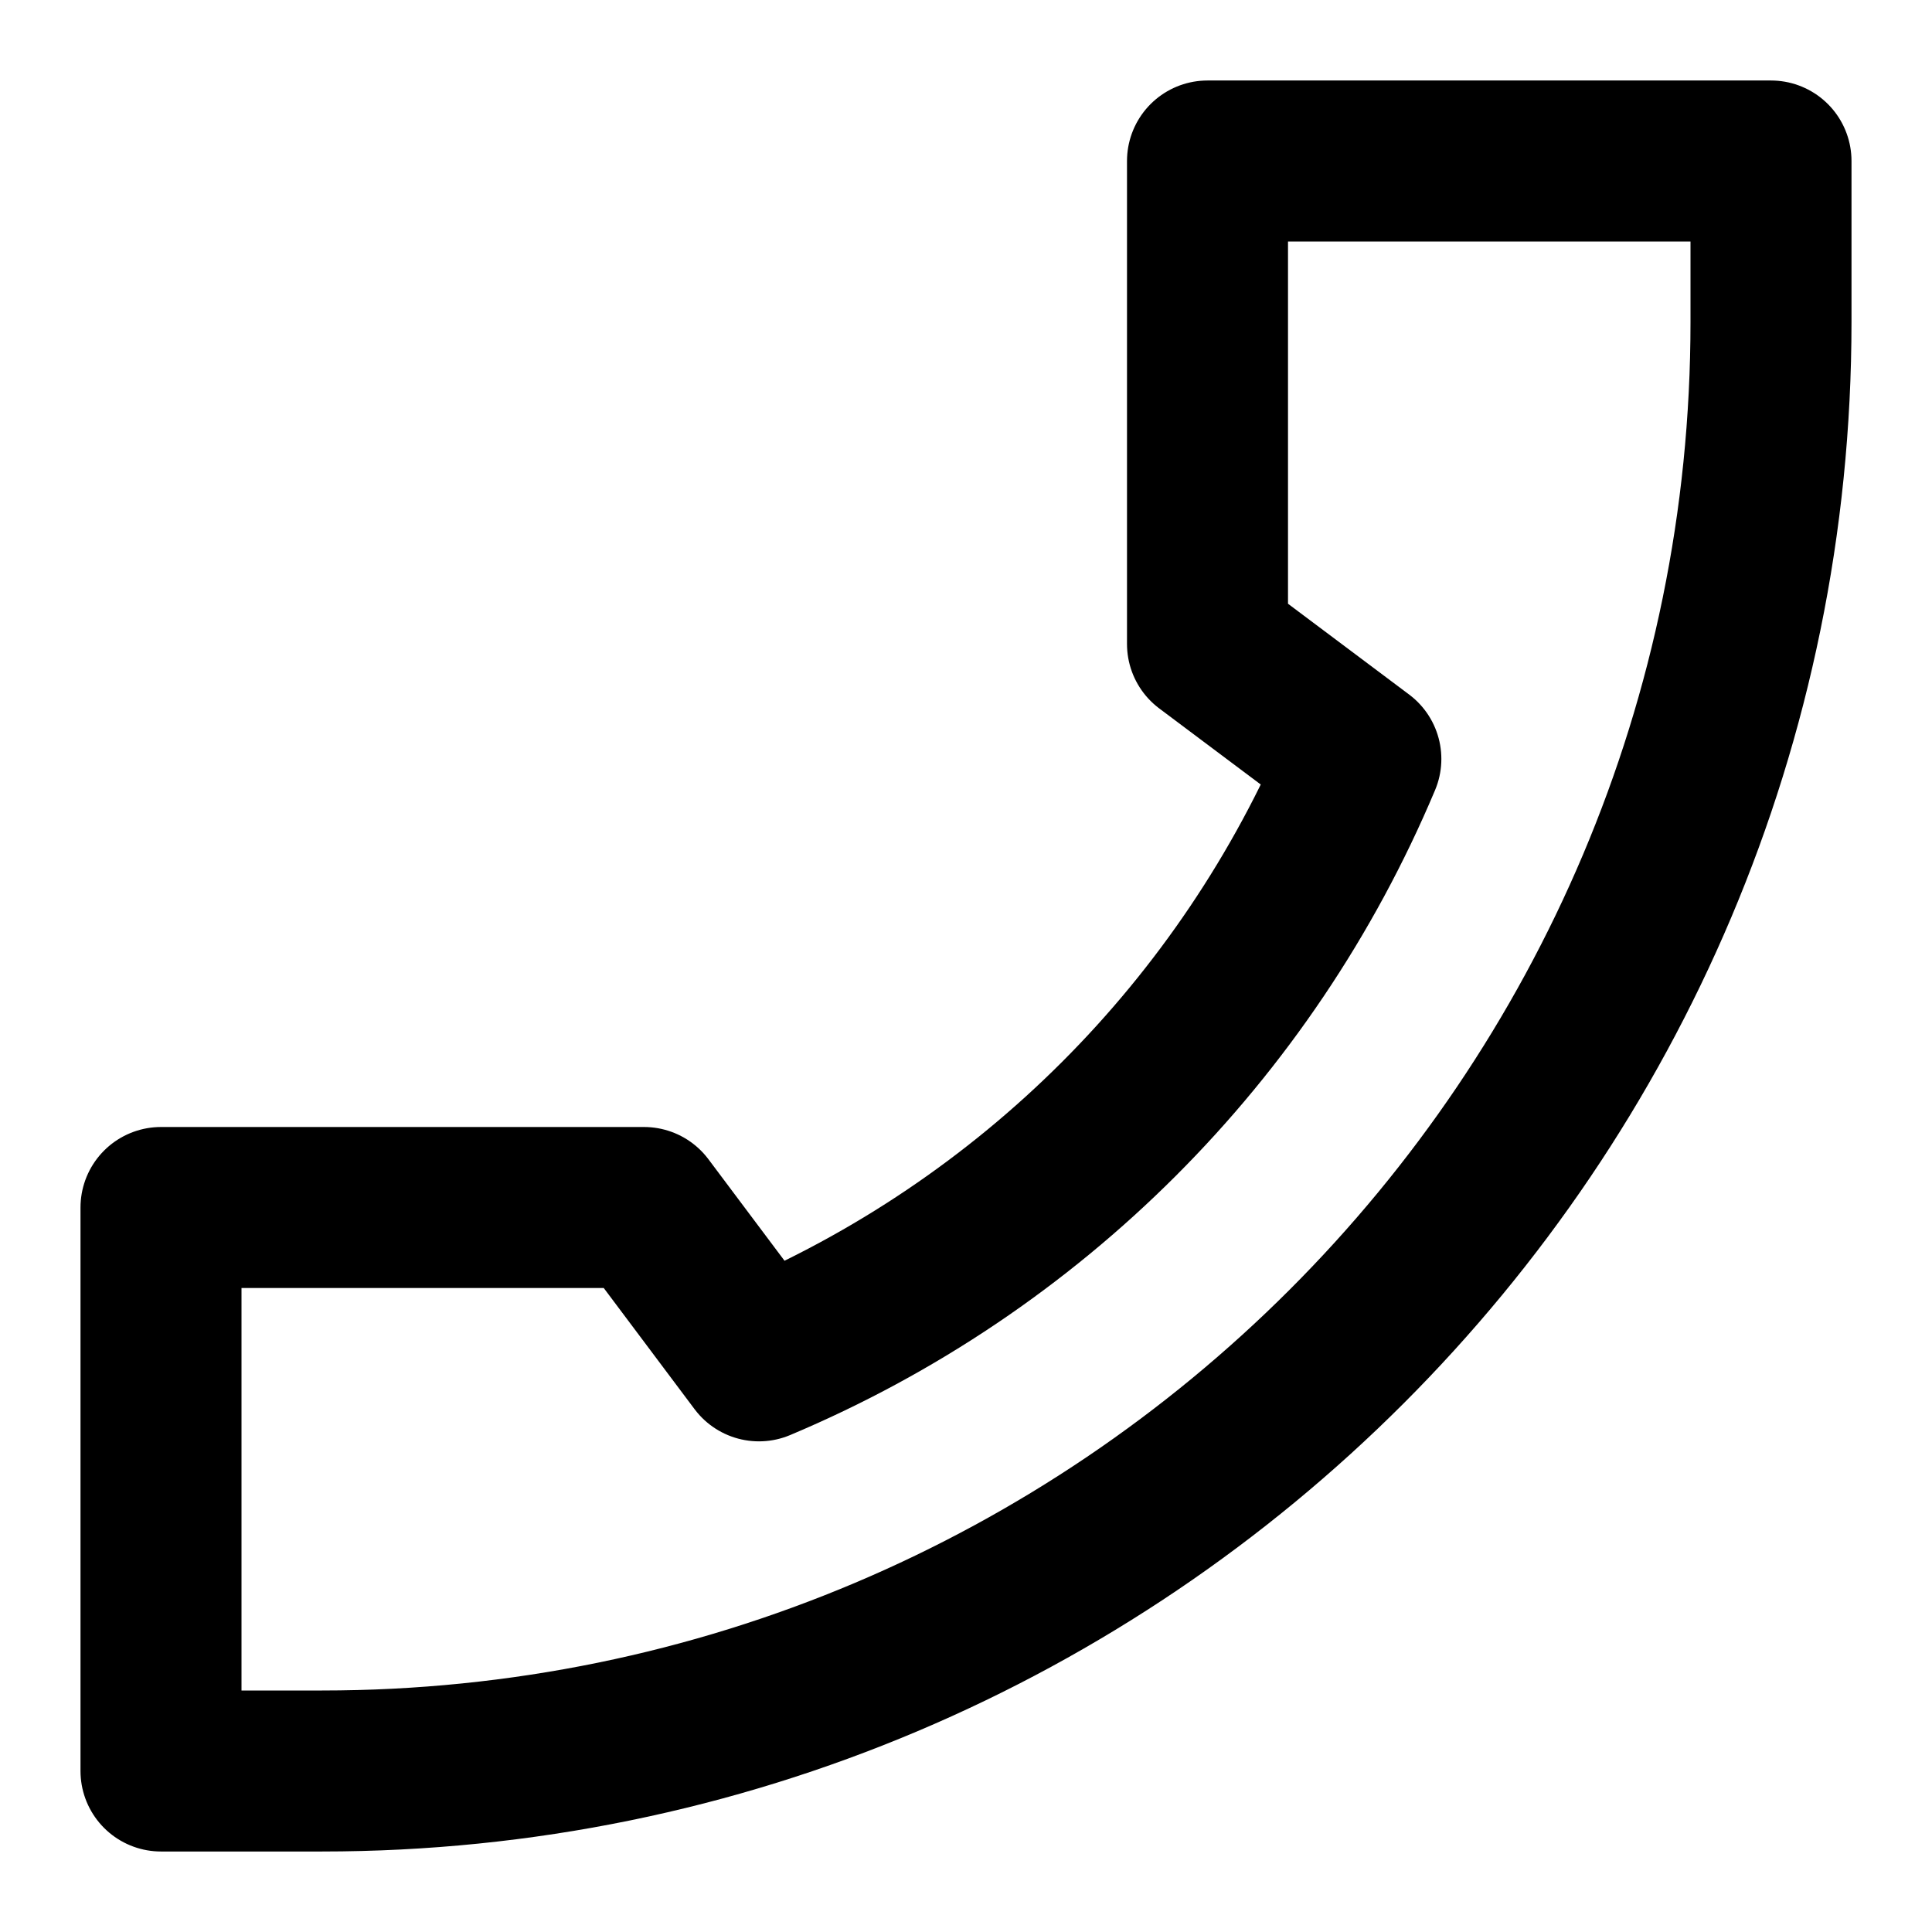
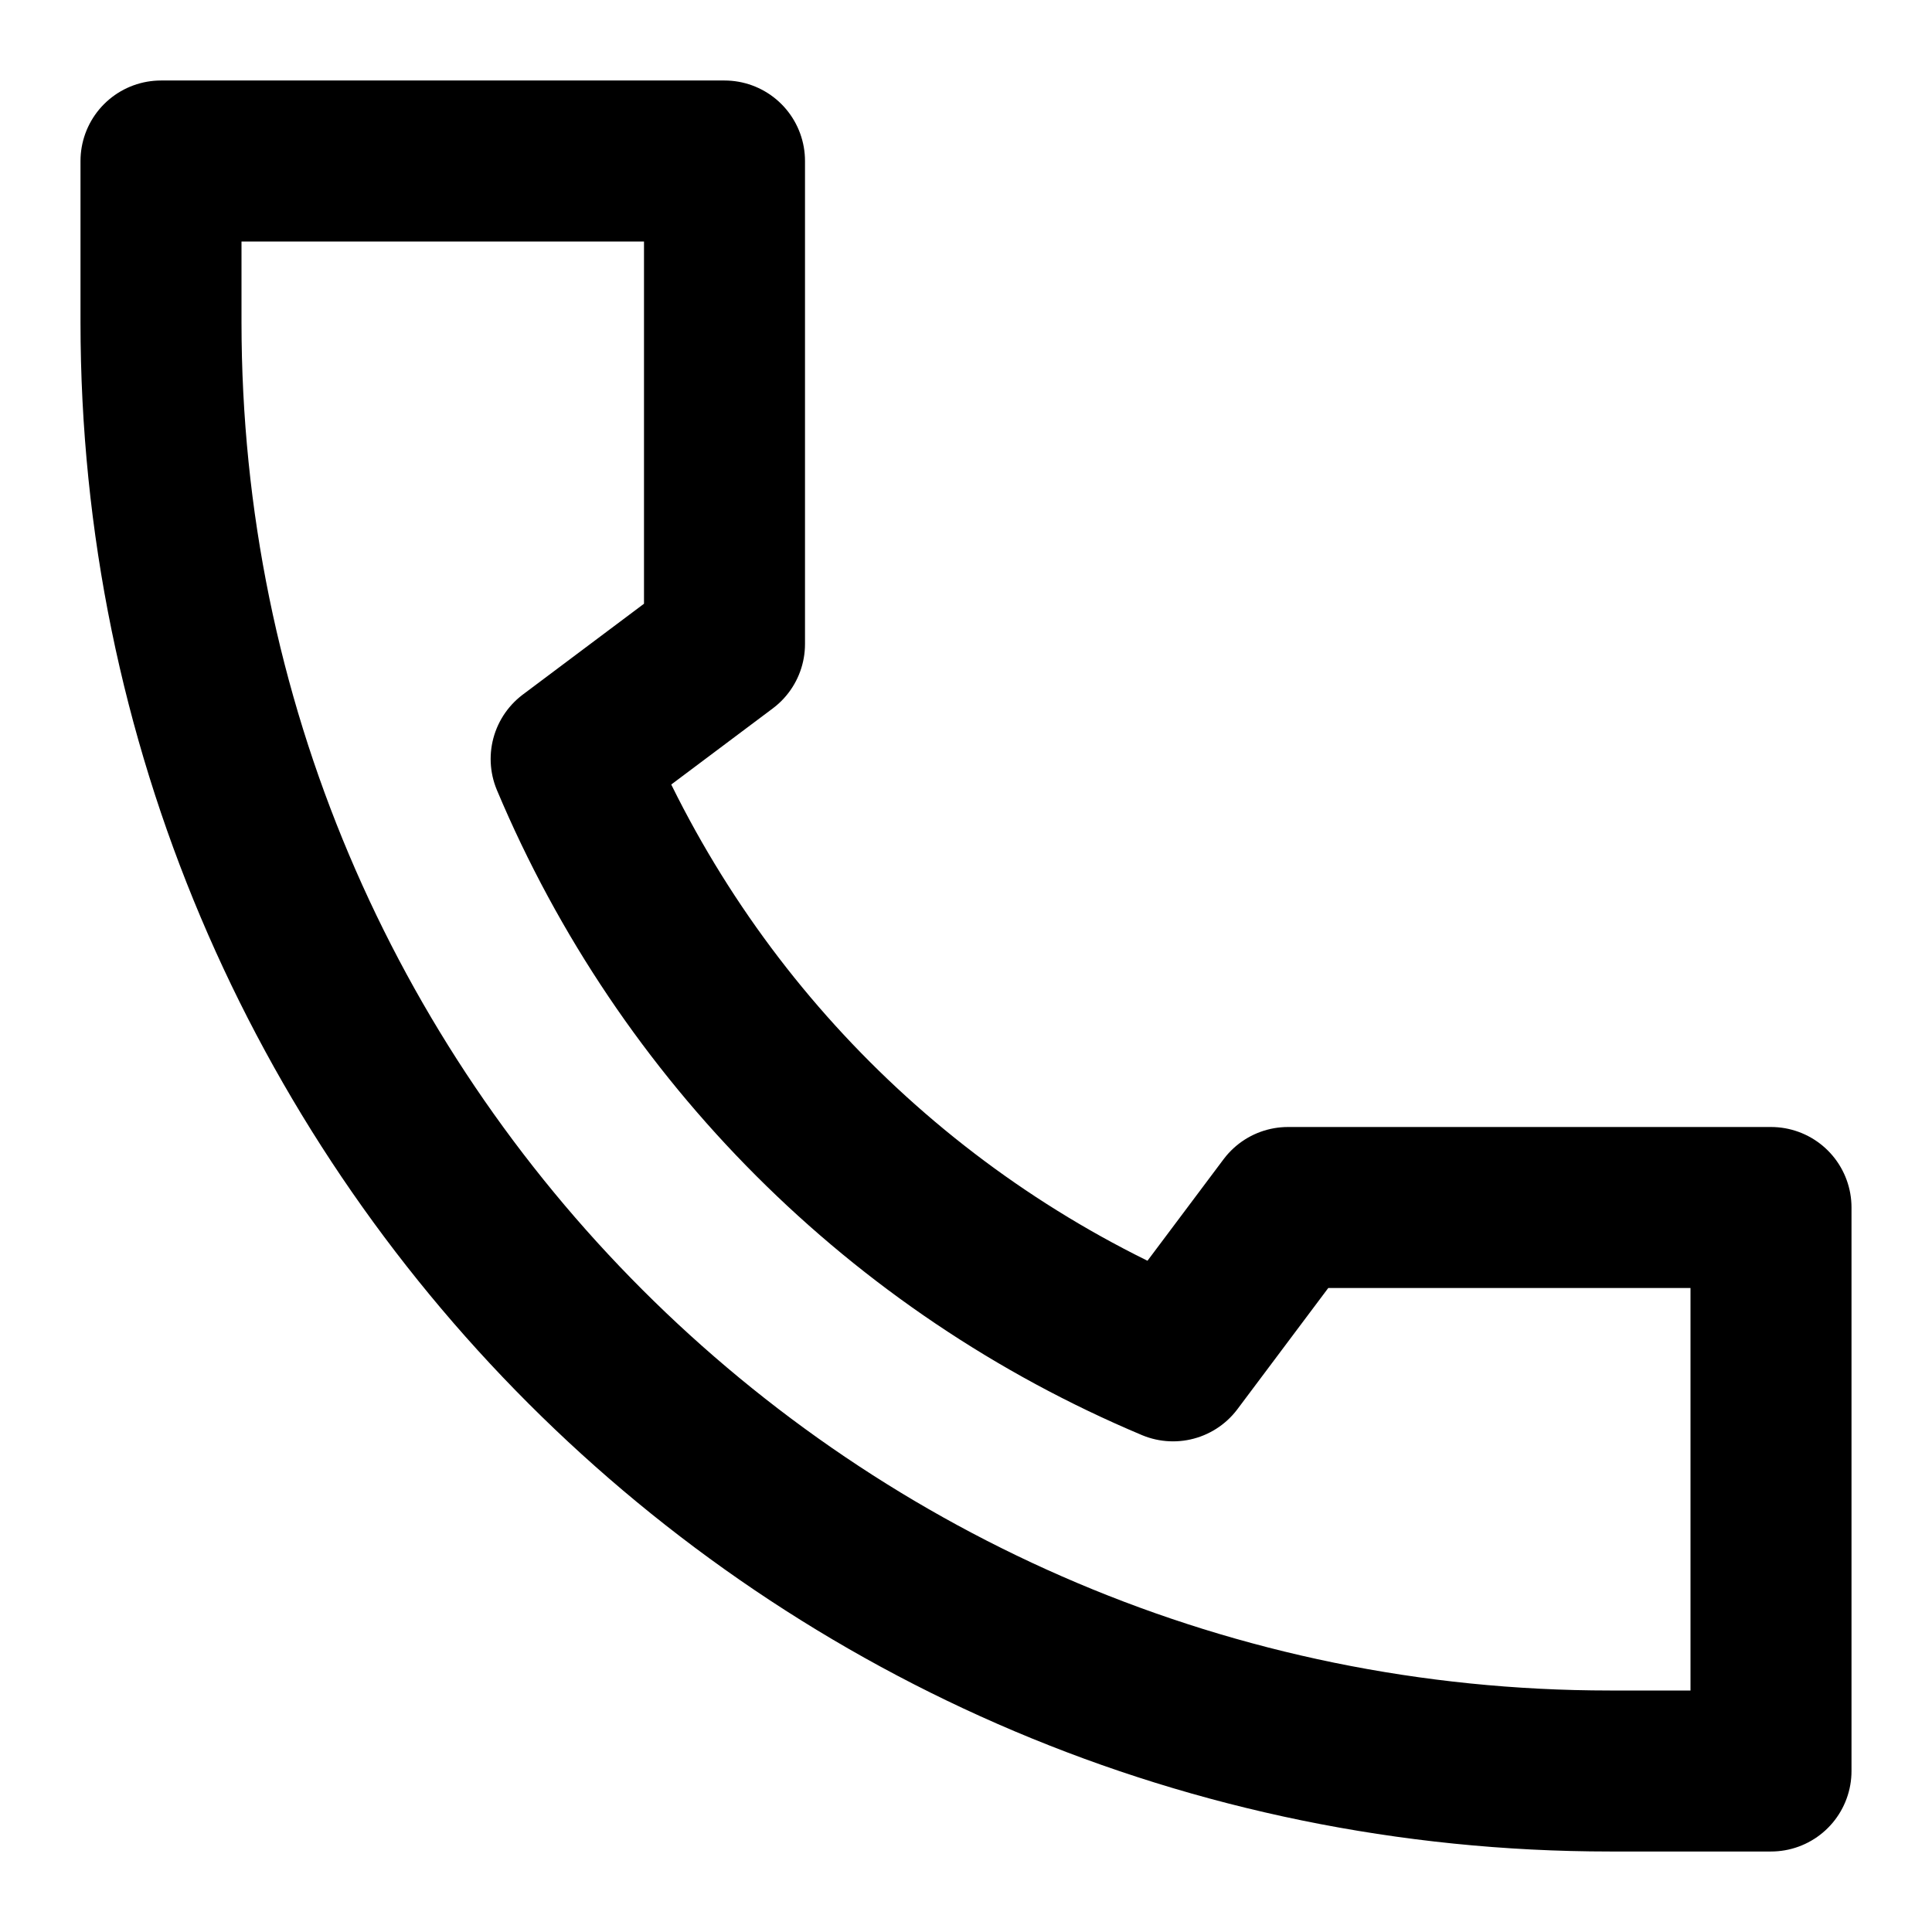
<svg xmlns="http://www.w3.org/2000/svg" width="24" height="24" fill="none" stroke="currentColor" stroke-linejoin="round" stroke-width="2" aria-hidden="true" viewBox="0 0 24 24">
-   <path d="M22 4V2h-7v6l1.905 1.428a14 14 0 0 1-7.477 7.477L8 15H2v7h2c9.941 0 18-8.059 18-18Z" />
+   <path d="M2 4V2h7v6L7.095 9.428a14 14 0 0 0 7.477 7.477L16 15h6v7h-2C10.059 22 2 13.941 2 4Z" />
</svg>
